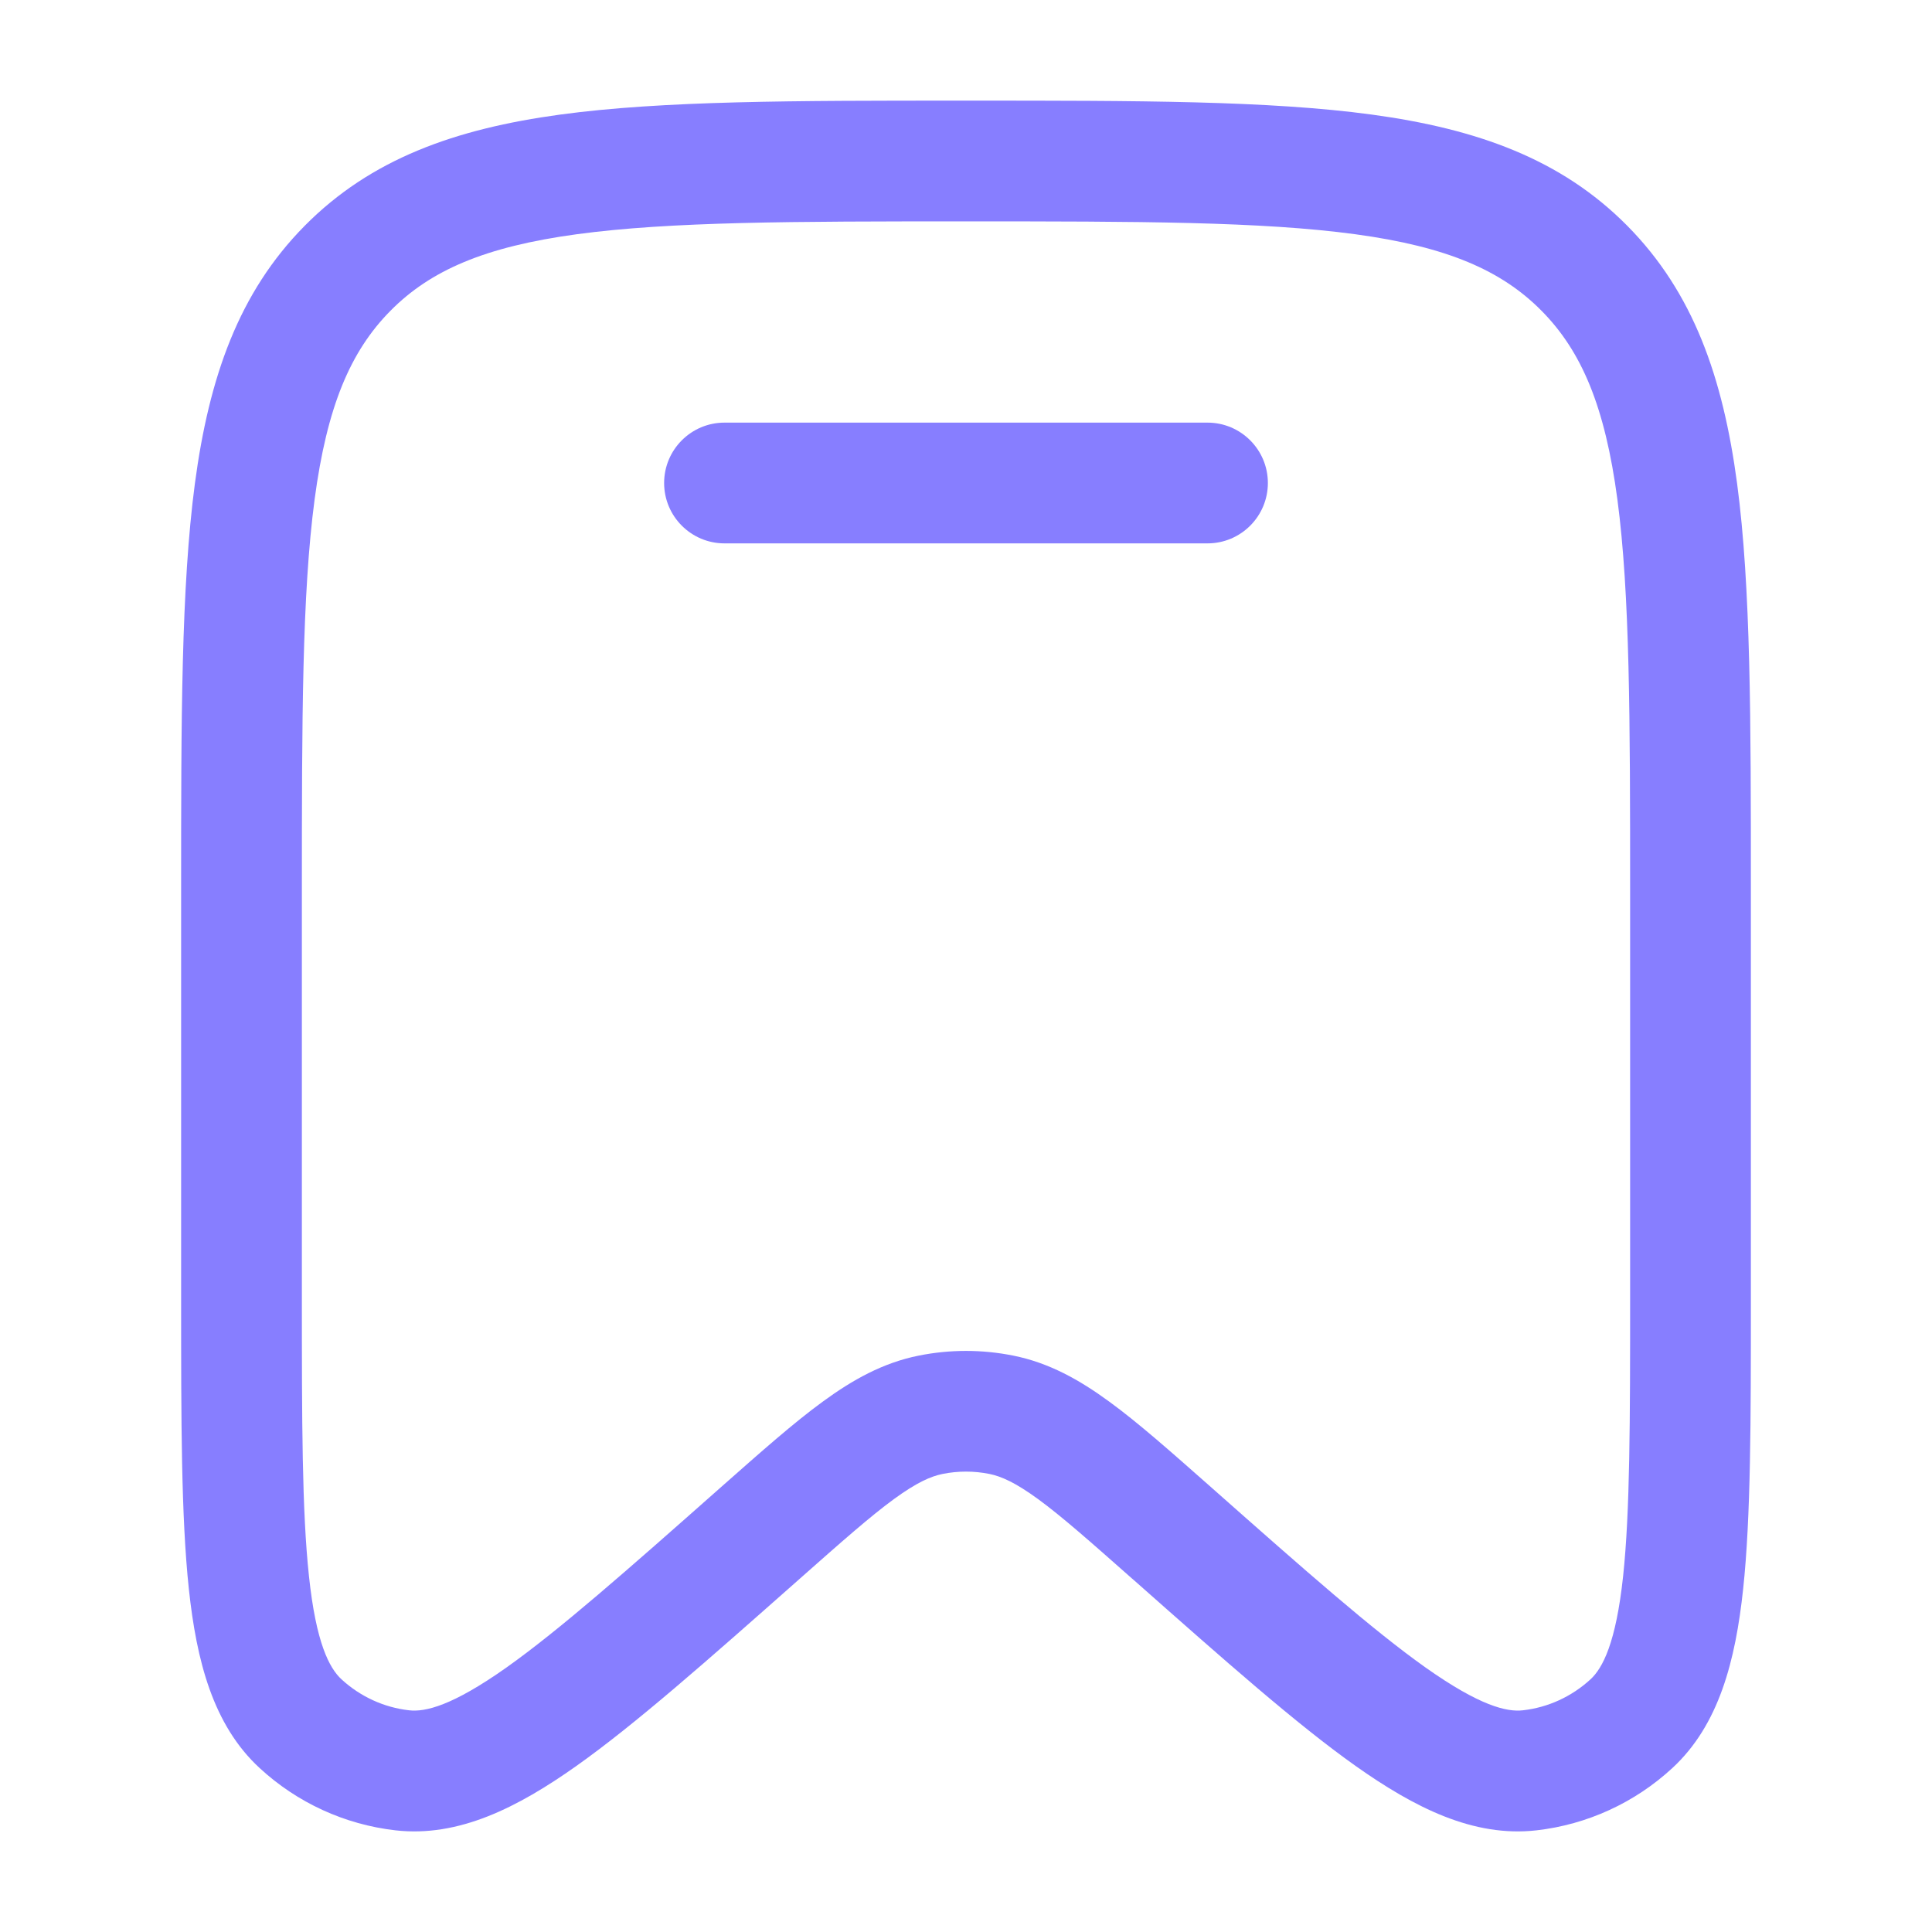
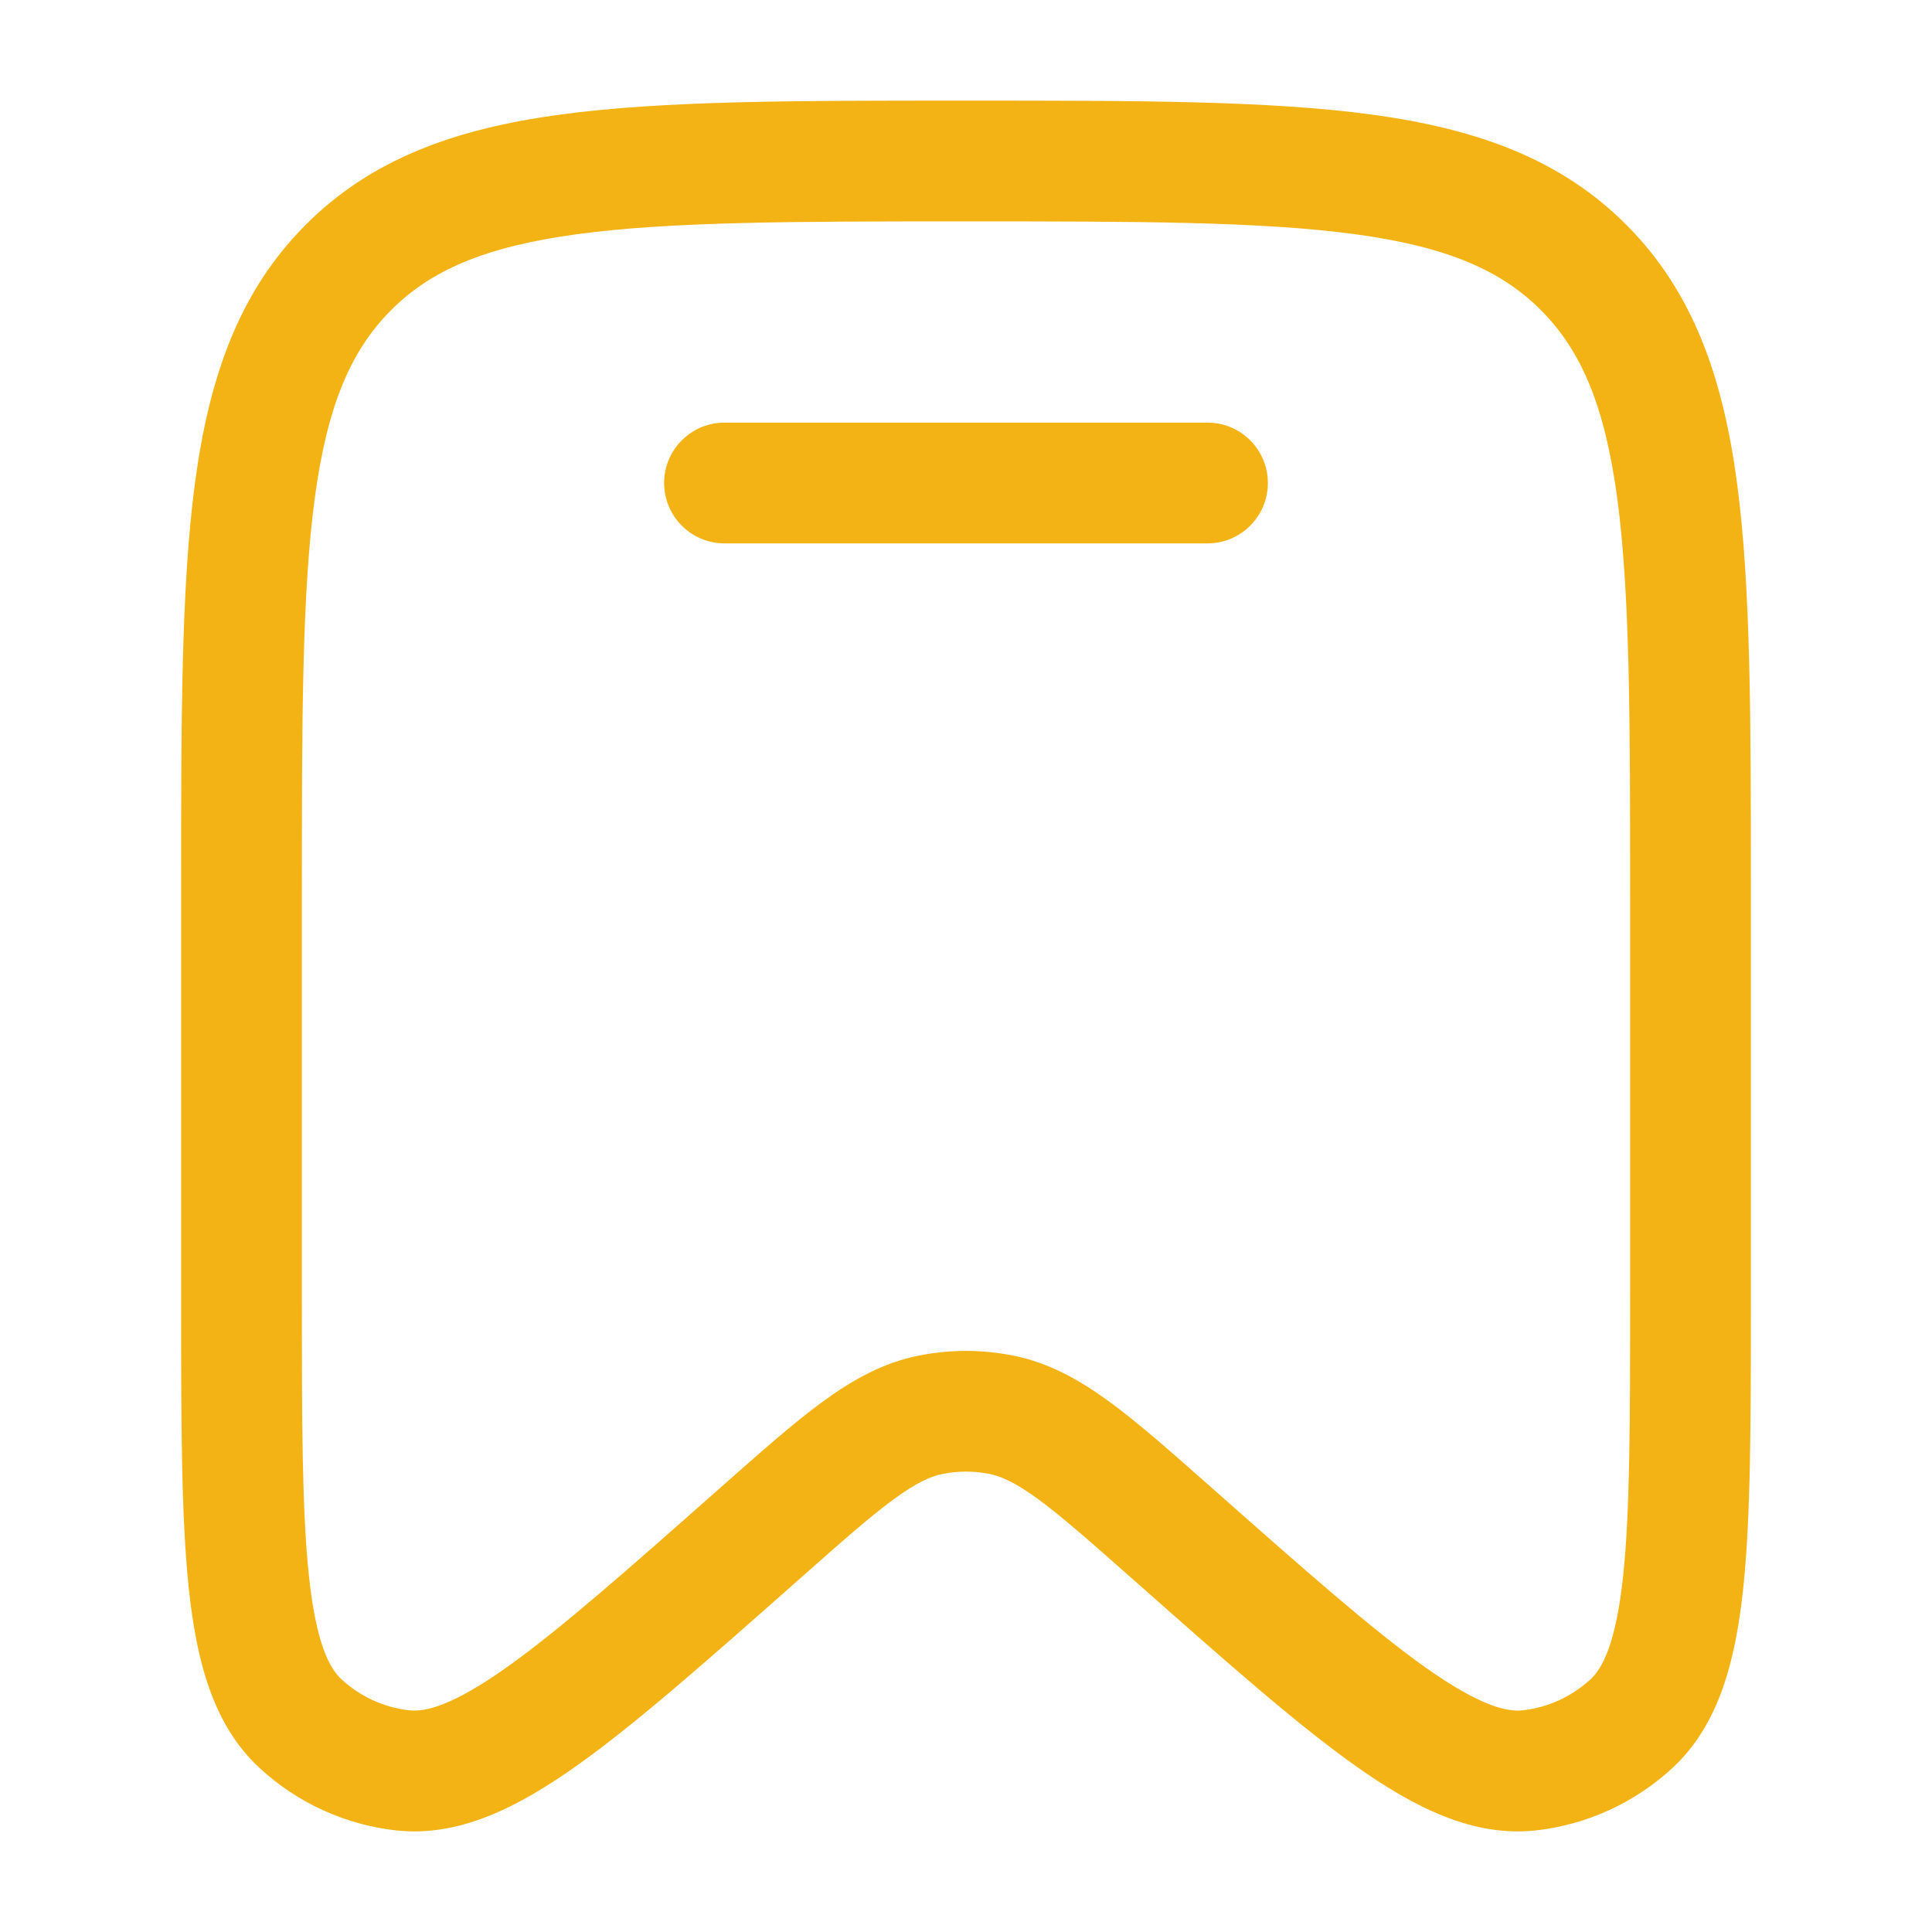
<svg xmlns="http://www.w3.org/2000/svg" width="24" height="24" viewBox="0 0 24 24" fill="none">
-   <path d="M9 5.25C8.586 5.25 8.25 5.586 8.25 6C8.25 6.414 8.586 6.75 9 6.75H15C15.414 6.75 15.75 6.414 15.75 6C15.75 5.586 15.414 5.25 15 5.25H9Z" fill="#877EFF" />
-   <path fill-rule="evenodd" clip-rule="evenodd" d="M11.943 1.25C9.87 1.25 8.237 1.25 6.961 1.423C5.651 1.601 4.606 1.975 3.785 2.805C2.965 3.634 2.597 4.687 2.421 6.007C2.25 7.296 2.25 8.945 2.25 11.041V16.139C2.25 17.647 2.25 18.84 2.346 19.739C2.441 20.627 2.644 21.428 3.226 21.964C3.692 22.394 4.282 22.665 4.912 22.737C5.699 22.827 6.434 22.451 7.159 21.938C7.892 21.419 8.781 20.632 9.903 19.64L9.939 19.608C10.459 19.148 10.811 18.837 11.105 18.622C11.389 18.415 11.562 18.34 11.708 18.31C11.901 18.271 12.099 18.271 12.292 18.31C12.438 18.34 12.611 18.415 12.895 18.622C13.189 18.837 13.541 19.148 14.061 19.608L14.098 19.64C15.219 20.632 16.108 21.419 16.841 21.938C17.566 22.451 18.301 22.827 19.088 22.737C19.718 22.665 20.308 22.394 20.774 21.964C21.355 21.428 21.559 20.627 21.654 19.739C21.75 18.84 21.75 17.647 21.75 16.139V11.041C21.75 8.945 21.75 7.295 21.579 6.007C21.403 4.687 21.035 3.634 20.215 2.805C19.394 1.975 18.349 1.601 17.039 1.423C15.763 1.25 14.13 1.25 12.057 1.25H11.943ZM4.851 3.86C5.348 3.358 6.023 3.065 7.163 2.91C8.326 2.752 9.857 2.75 12 2.75C14.143 2.75 15.674 2.752 16.837 2.91C17.977 3.065 18.652 3.358 19.149 3.86C19.647 4.363 19.938 5.048 20.092 6.205C20.248 7.383 20.25 8.932 20.25 11.098V16.091C20.25 17.657 20.249 18.77 20.163 19.579C20.074 20.409 19.91 20.72 19.758 20.861C19.524 21.076 19.23 21.211 18.918 21.246C18.718 21.269 18.384 21.192 17.708 20.714C17.05 20.247 16.221 19.516 15.055 18.484L15.029 18.461C14.541 18.03 14.137 17.672 13.78 17.412C13.407 17.139 13.031 16.929 12.588 16.84C12.2 16.762 11.8 16.762 11.412 16.84C10.969 16.929 10.593 17.139 10.22 17.412C9.863 17.672 9.459 18.03 8.971 18.461L8.945 18.484C7.779 19.516 6.95 20.247 6.292 20.714C5.616 21.192 5.282 21.269 5.082 21.246C4.77 21.211 4.476 21.076 4.242 20.861C4.09 20.72 3.926 20.409 3.838 19.579C3.751 18.77 3.75 17.657 3.75 16.091V11.098C3.75 8.932 3.752 7.383 3.908 6.205C4.062 5.048 4.353 4.363 4.851 3.86Z" fill="#877EFF" />
+   <path d="M9 5.25C8.586 5.25 8.25 5.586 8.25 6C8.25 6.414 8.586 6.75 9 6.75H15C15.414 6.75 15.75 6.414 15.75 6C15.75 5.586 15.414 5.25 15 5.25H9Z" fill="#F4B315" />
+   <path fill-rule="evenodd" clip-rule="evenodd" d="M11.943 1.25C9.87 1.25 8.237 1.25 6.961 1.423C5.651 1.601 4.606 1.975 3.785 2.805C2.965 3.634 2.597 4.687 2.421 6.007C2.25 7.296 2.25 8.945 2.25 11.041V16.139C2.25 17.647 2.25 18.84 2.346 19.739C2.441 20.627 2.644 21.428 3.226 21.964C3.692 22.394 4.282 22.665 4.912 22.737C5.699 22.827 6.434 22.451 7.159 21.938C7.892 21.419 8.781 20.632 9.903 19.64L9.939 19.608C10.459 19.148 10.811 18.837 11.105 18.622C11.389 18.415 11.562 18.34 11.708 18.31C11.901 18.271 12.099 18.271 12.292 18.31C12.438 18.34 12.611 18.415 12.895 18.622C13.189 18.837 13.541 19.148 14.061 19.608L14.098 19.64C15.219 20.632 16.108 21.419 16.841 21.938C17.566 22.451 18.301 22.827 19.088 22.737C19.718 22.665 20.308 22.394 20.774 21.964C21.355 21.428 21.559 20.627 21.654 19.739C21.75 18.84 21.75 17.647 21.75 16.139V11.041C21.75 8.945 21.75 7.295 21.579 6.007C21.403 4.687 21.035 3.634 20.215 2.805C19.394 1.975 18.349 1.601 17.039 1.423C15.763 1.25 14.13 1.25 12.057 1.25H11.943ZM4.851 3.86C5.348 3.358 6.023 3.065 7.163 2.91C8.326 2.752 9.857 2.75 12 2.75C14.143 2.75 15.674 2.752 16.837 2.91C17.977 3.065 18.652 3.358 19.149 3.86C19.647 4.363 19.938 5.048 20.092 6.205C20.248 7.383 20.25 8.932 20.25 11.098V16.091C20.25 17.657 20.249 18.77 20.163 19.579C20.074 20.409 19.91 20.72 19.758 20.861C19.524 21.076 19.23 21.211 18.918 21.246C18.718 21.269 18.384 21.192 17.708 20.714C17.05 20.247 16.221 19.516 15.055 18.484L15.029 18.461C14.541 18.03 14.137 17.672 13.78 17.412C13.407 17.139 13.031 16.929 12.588 16.84C12.2 16.762 11.8 16.762 11.412 16.84C10.969 16.929 10.593 17.139 10.22 17.412C9.863 17.672 9.459 18.03 8.971 18.461L8.945 18.484C7.779 19.516 6.95 20.247 6.292 20.714C5.616 21.192 5.282 21.269 5.082 21.246C4.77 21.211 4.476 21.076 4.242 20.861C4.09 20.72 3.926 20.409 3.838 19.579C3.751 18.77 3.75 17.657 3.75 16.091V11.098C3.75 8.932 3.752 7.383 3.908 6.205C4.062 5.048 4.353 4.363 4.851 3.86Z" fill="#F4B315" />
</svg>
